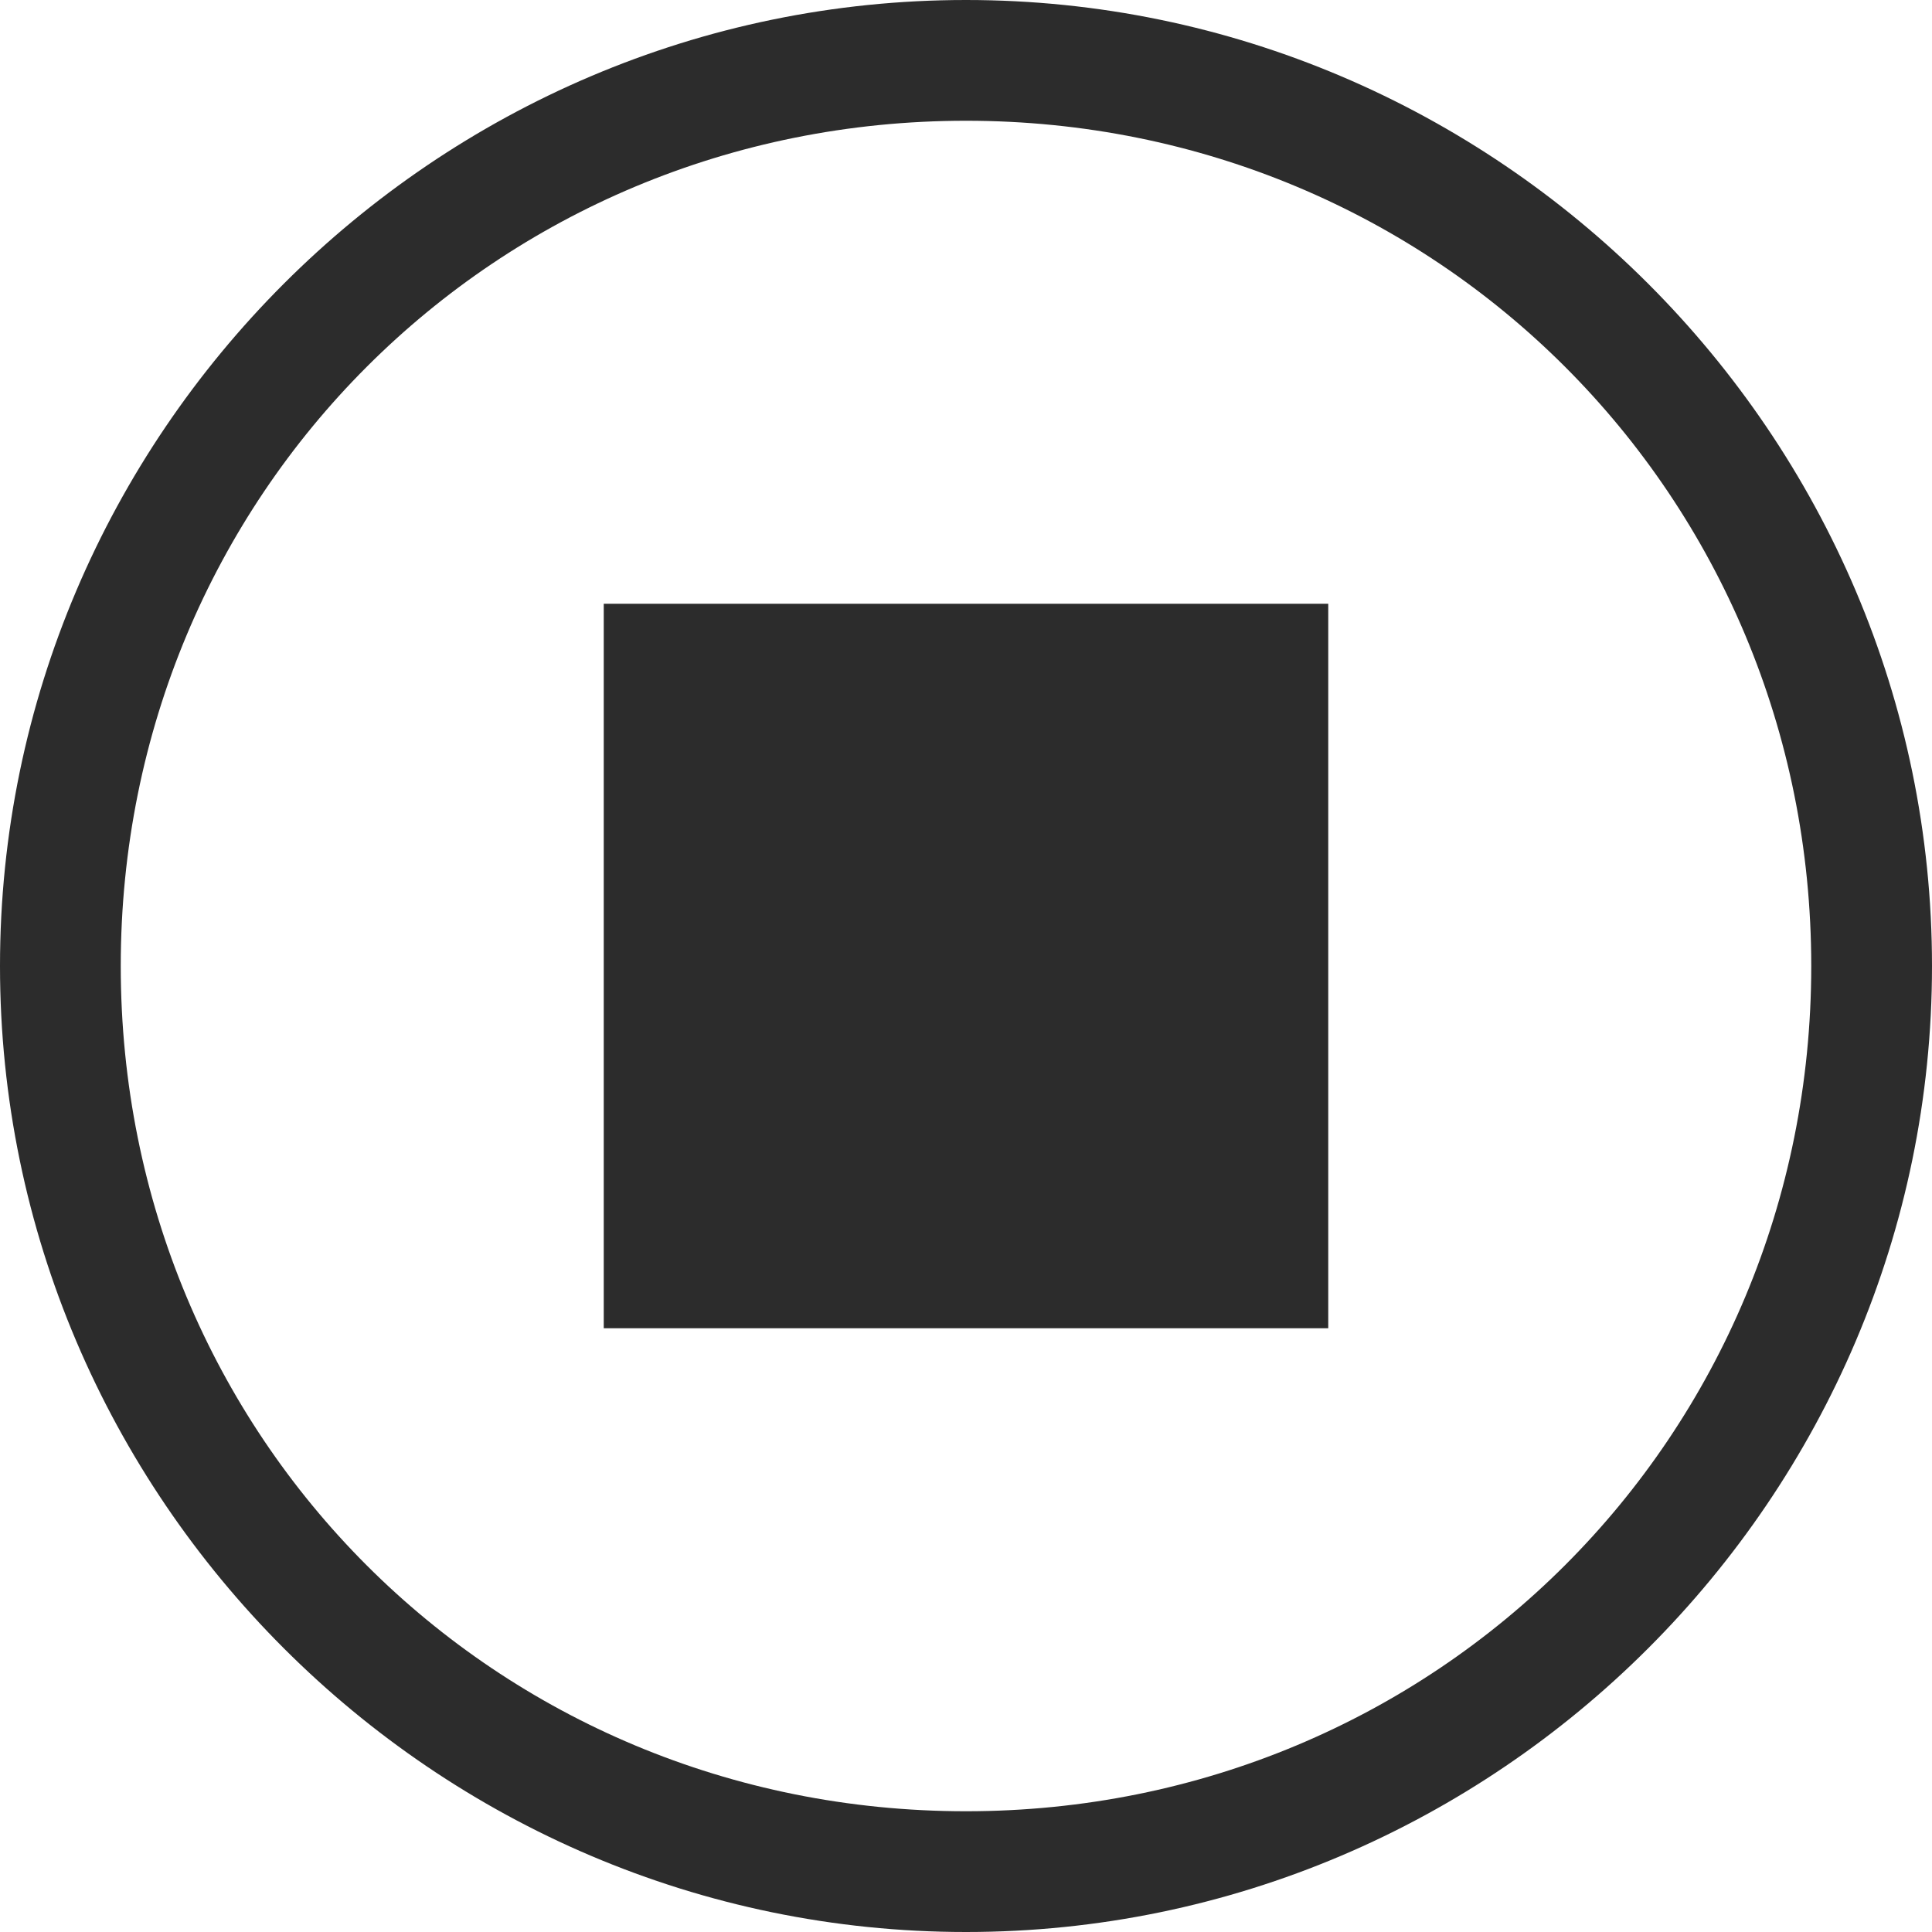
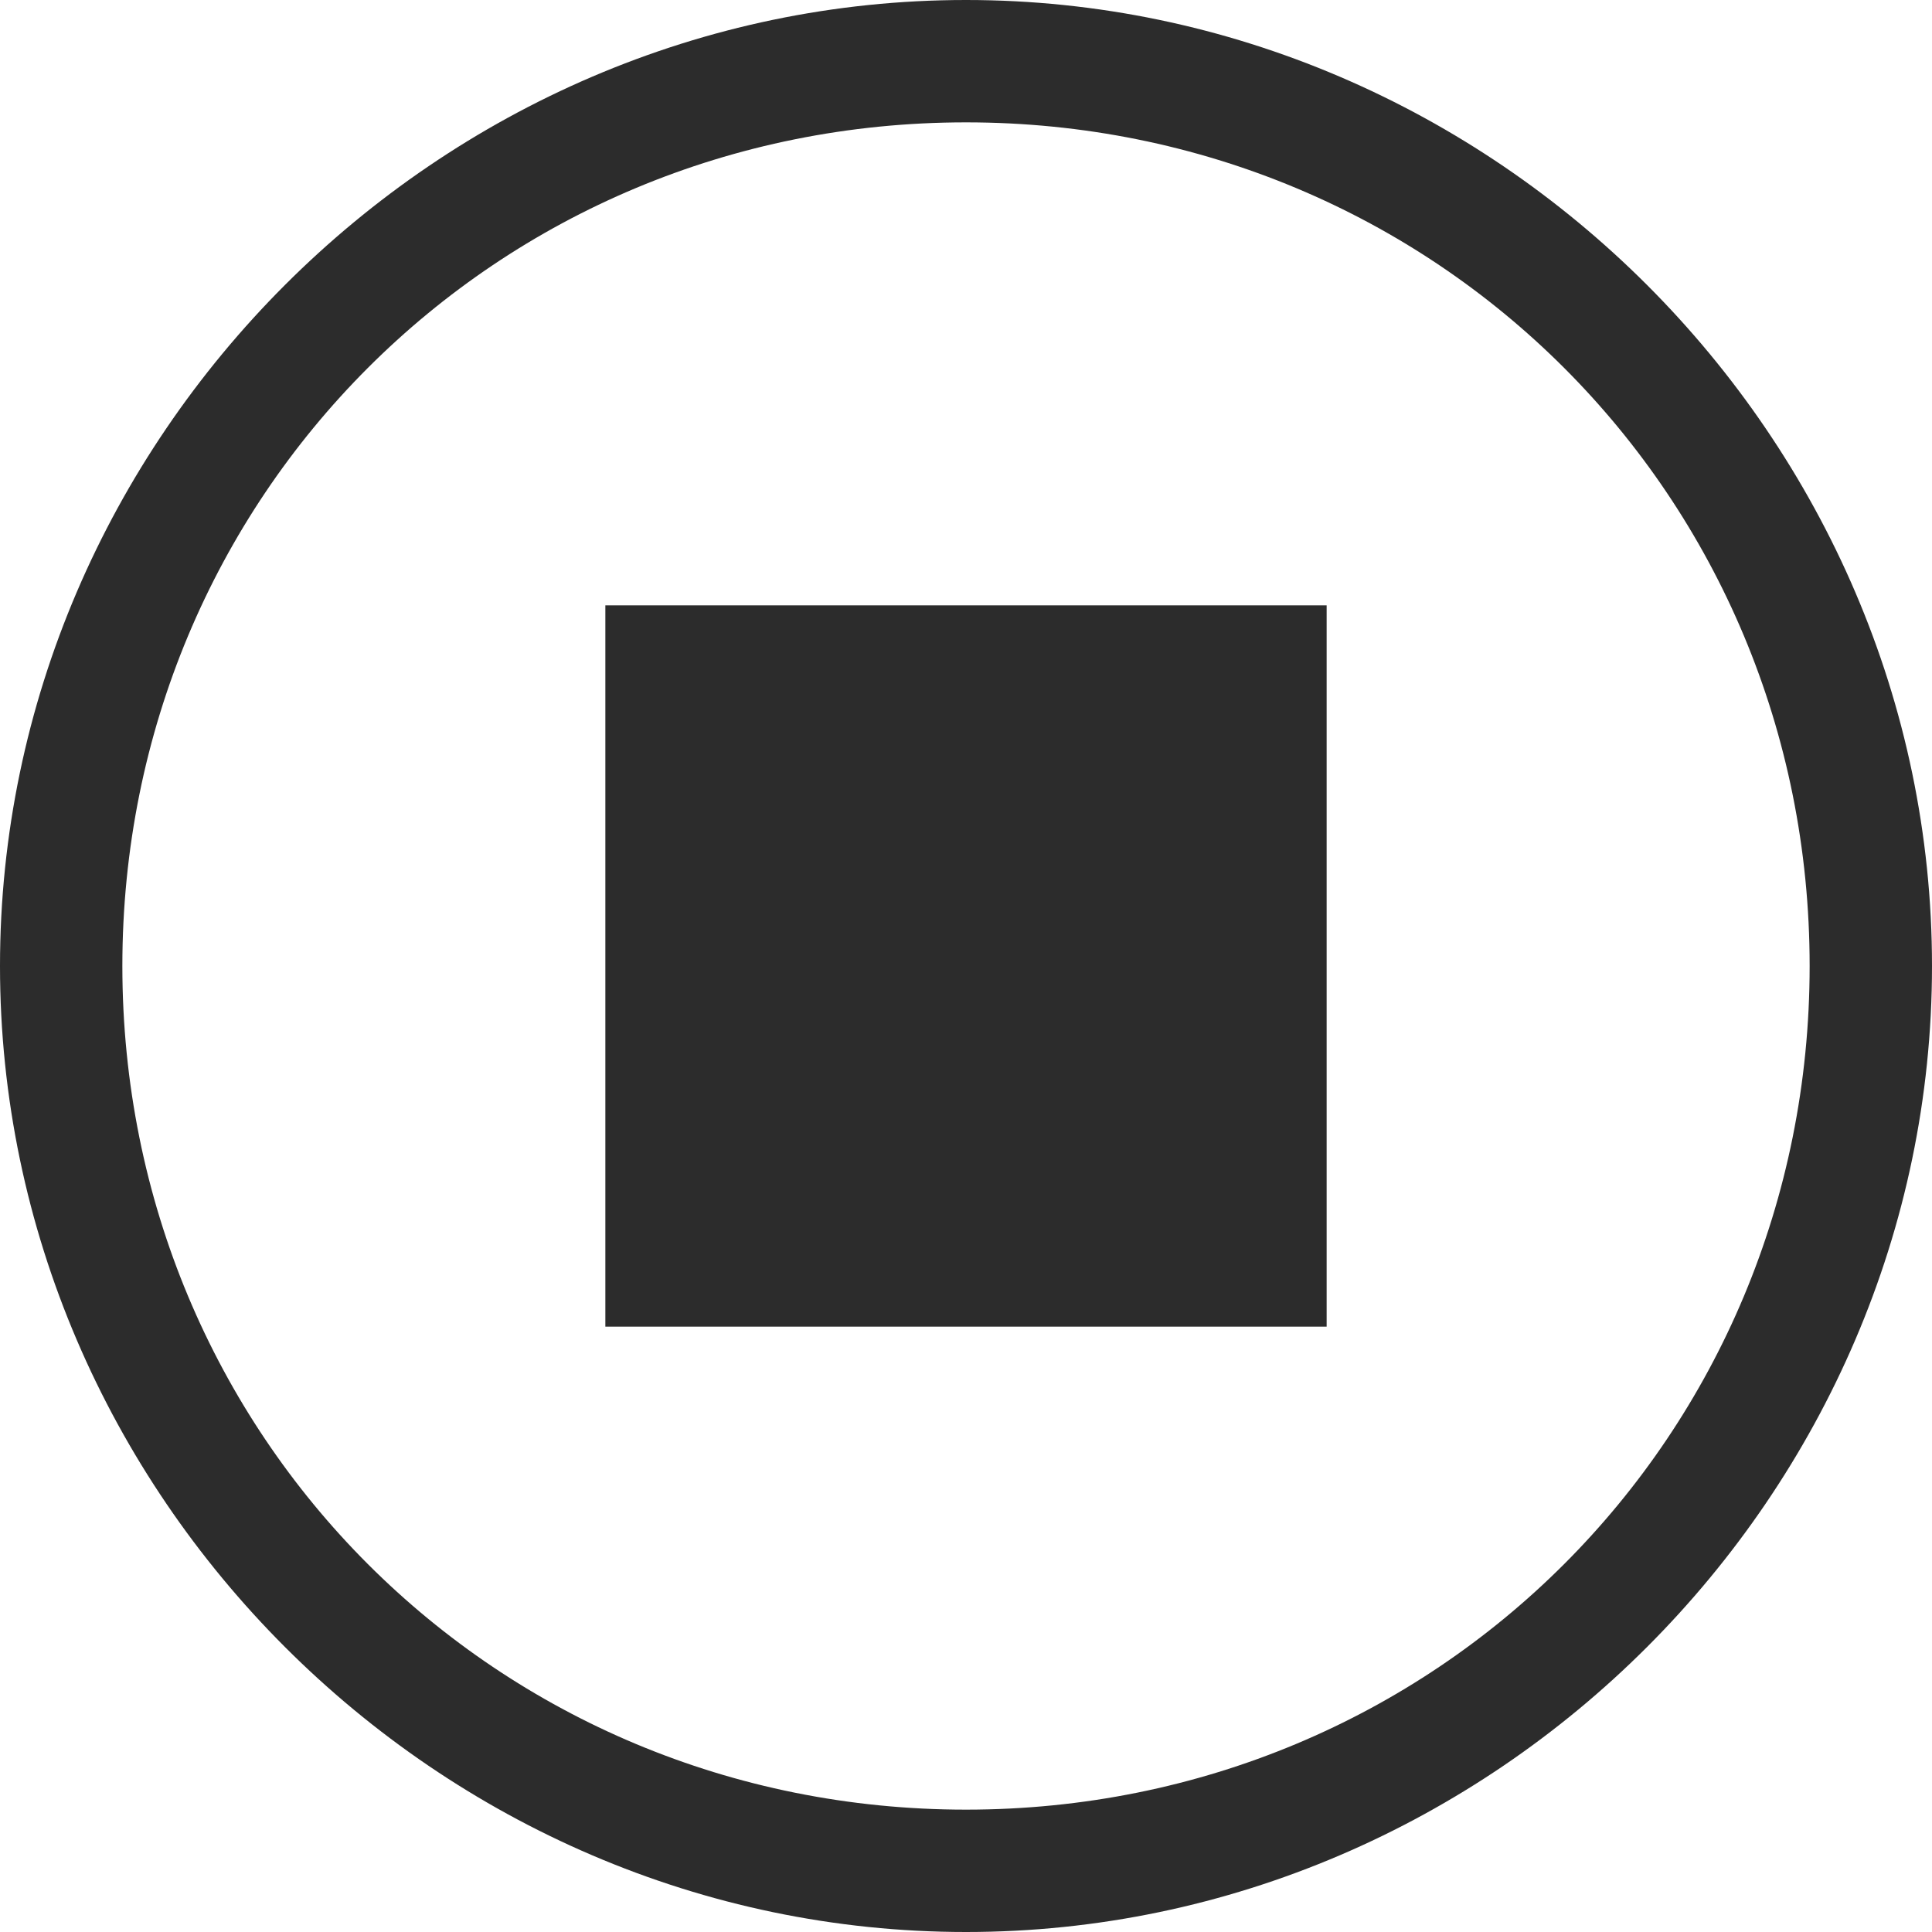
- <svg xmlns="http://www.w3.org/2000/svg" id="_图层_1" data-name="图层 1" viewBox="0 0 36 36" width="36" height="36">
-   <defs>
-     <style>
-       .cls-1 {
-         fill: #2c2c2c;
-       }
-     </style>
-   </defs>
-   <path class="cls-1" d="M18,36C8.1,36,0,27.9,0,18S8.1,0,18,0s18,8.1,18,18-8.1,18-18,18h0Zm0-2.25c8.77,0,15.75-6.98,15.75-15.75S26.77,2.25,18,2.25,2.25,9.22,2.25,18s6.97,15.75,15.75,15.75h0Zm0,0" />
-   <rect class="cls-1" x="11.25" y="11.25" width="13.5" height="13.5" />
+ <svg xmlns="http://www.w3.org/2000/svg" version="1.1" id="_图层_1" x="0px" y="0px" viewBox="0 0 30 30" style="enable-background:new 0 0 30 30;" xml:space="preserve" width="30" height="30">
+   <style type="text/css">
+ 	.st0{fill:#2C2C2C;}
+ </style>
+   <path class="st0" d="M15,30C6.8,30,0,23.2,0,15S6.8,0,15,0s15,6.8,15,15S23.2,30,15,30L15,30z M15,28.1c7.3,0,13.1-5.8,13.1-13.1  S22.3,1.9,15,1.9S1.9,7.7,1.9,15S7.7,28.1,15,28.1L15,28.1z" />
+   <rect x="9.4" y="9.4" class="st0" width="11.2" height="11.2" />
</svg>
